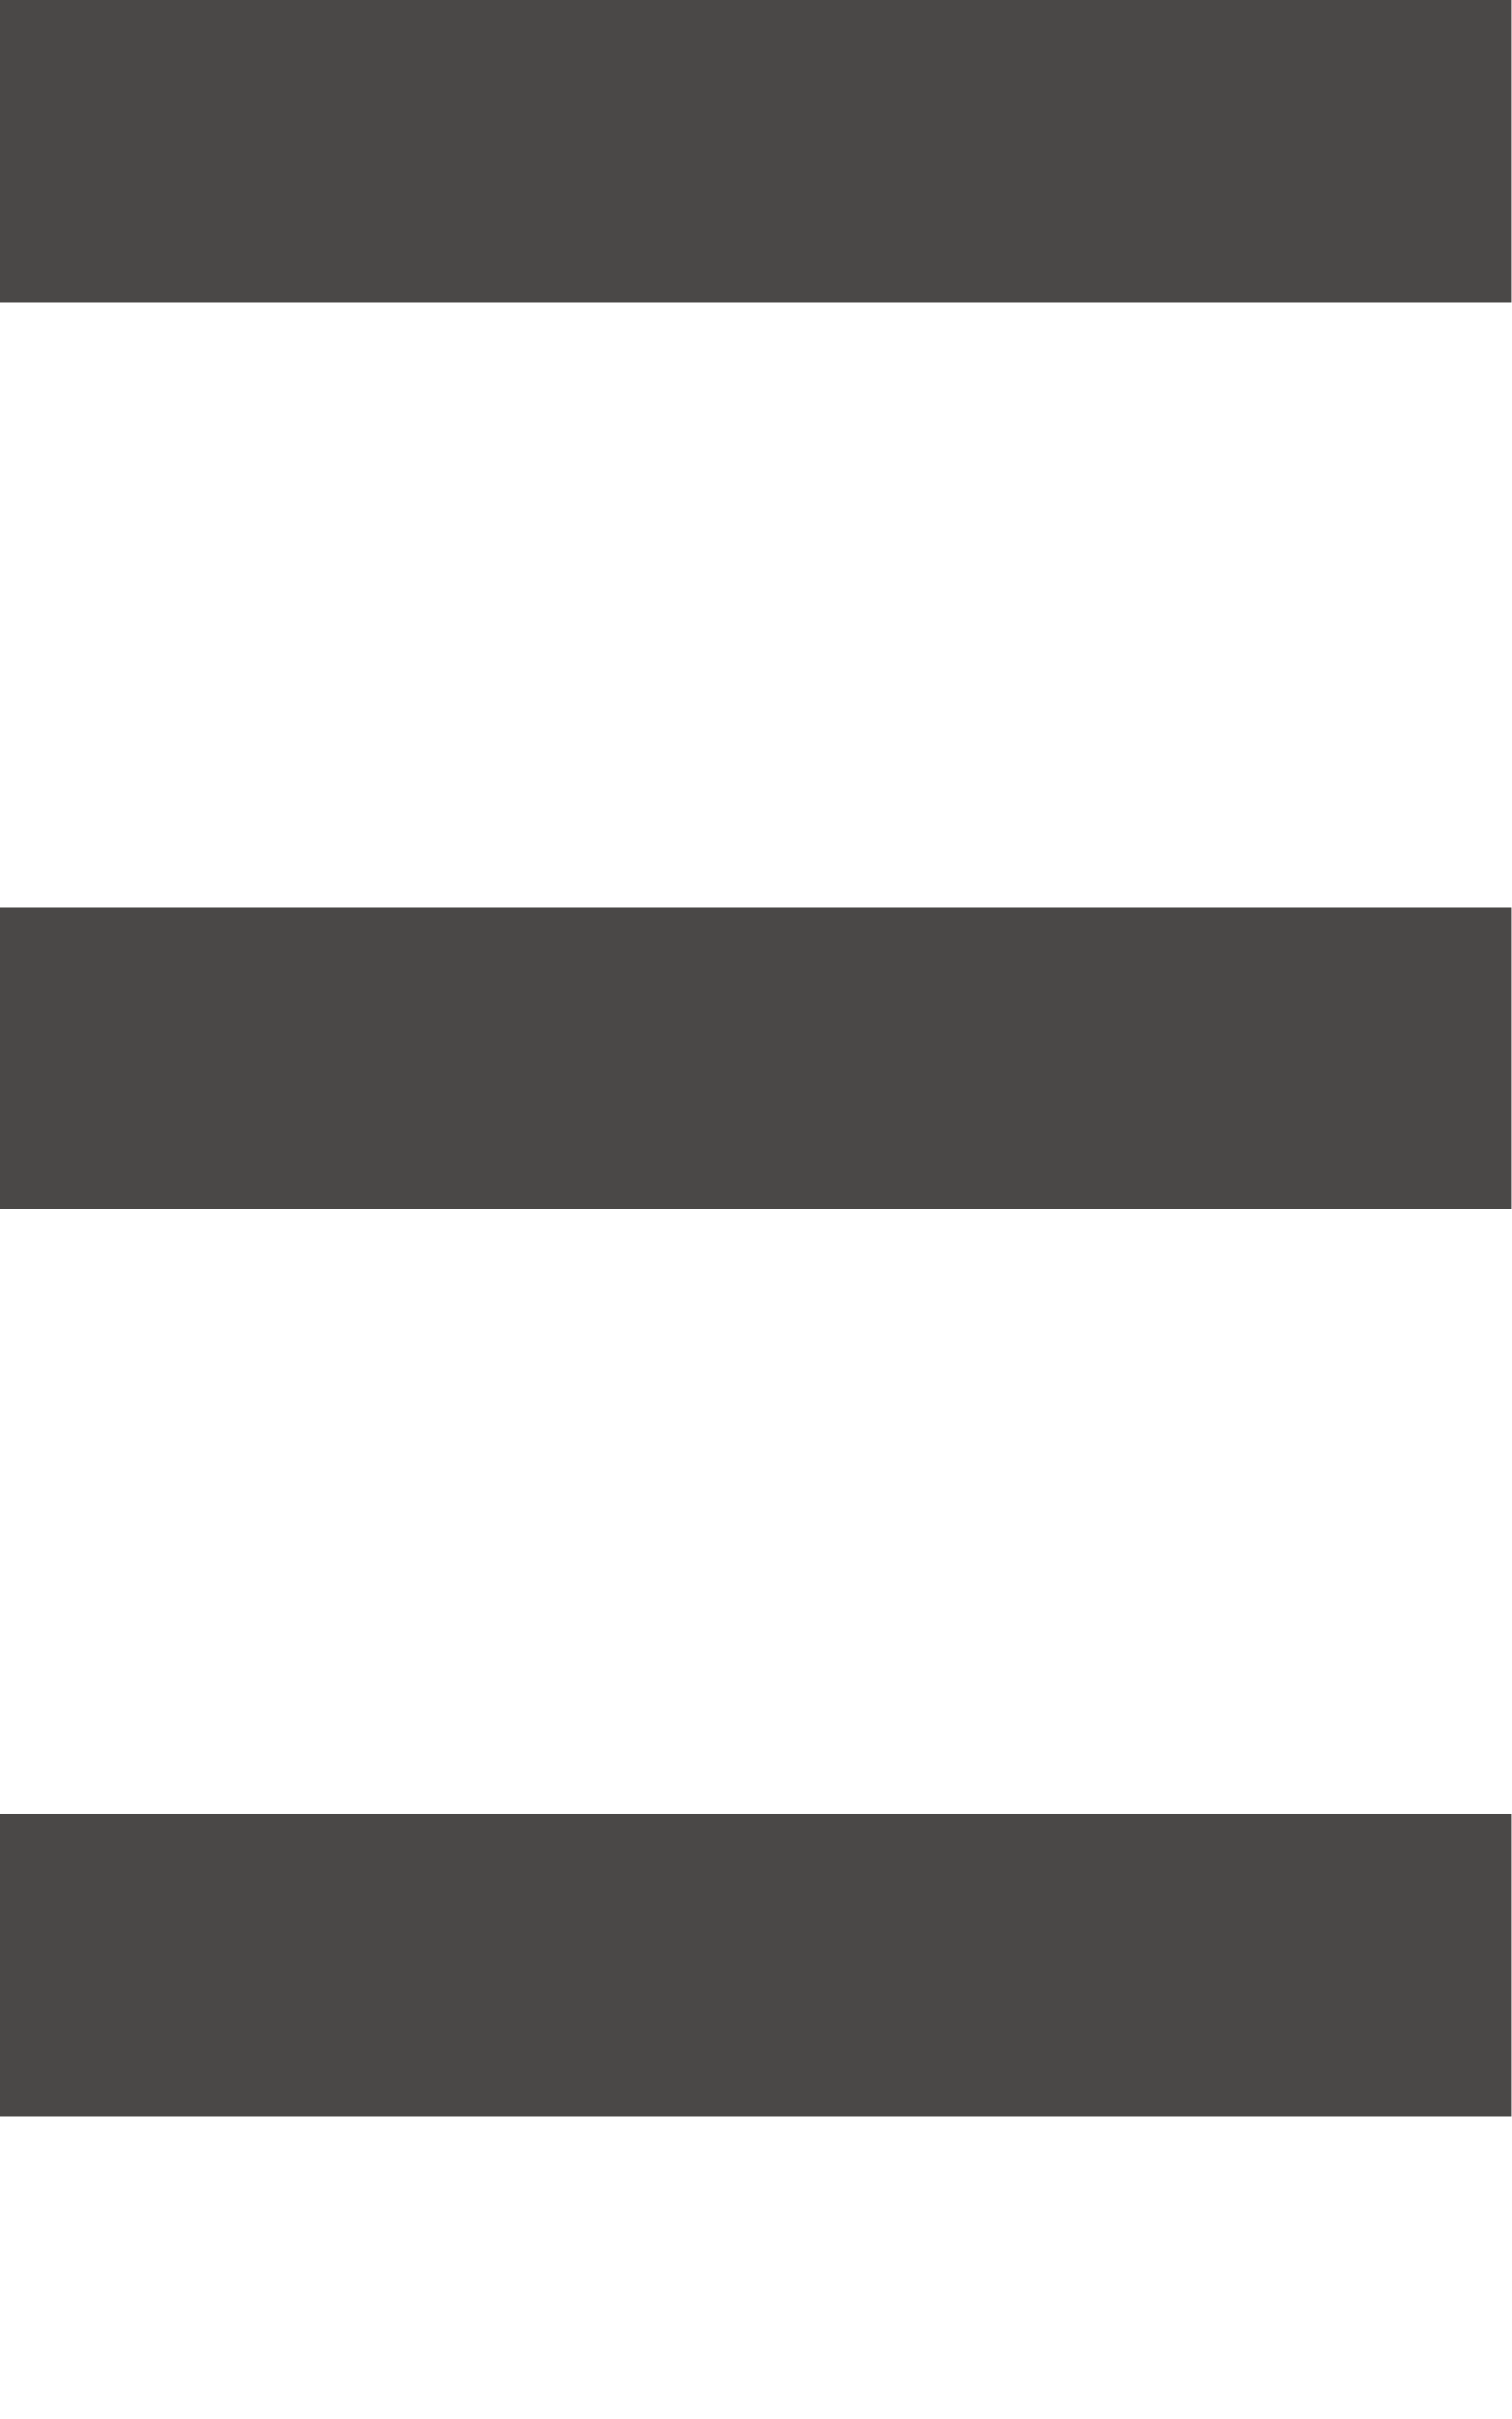
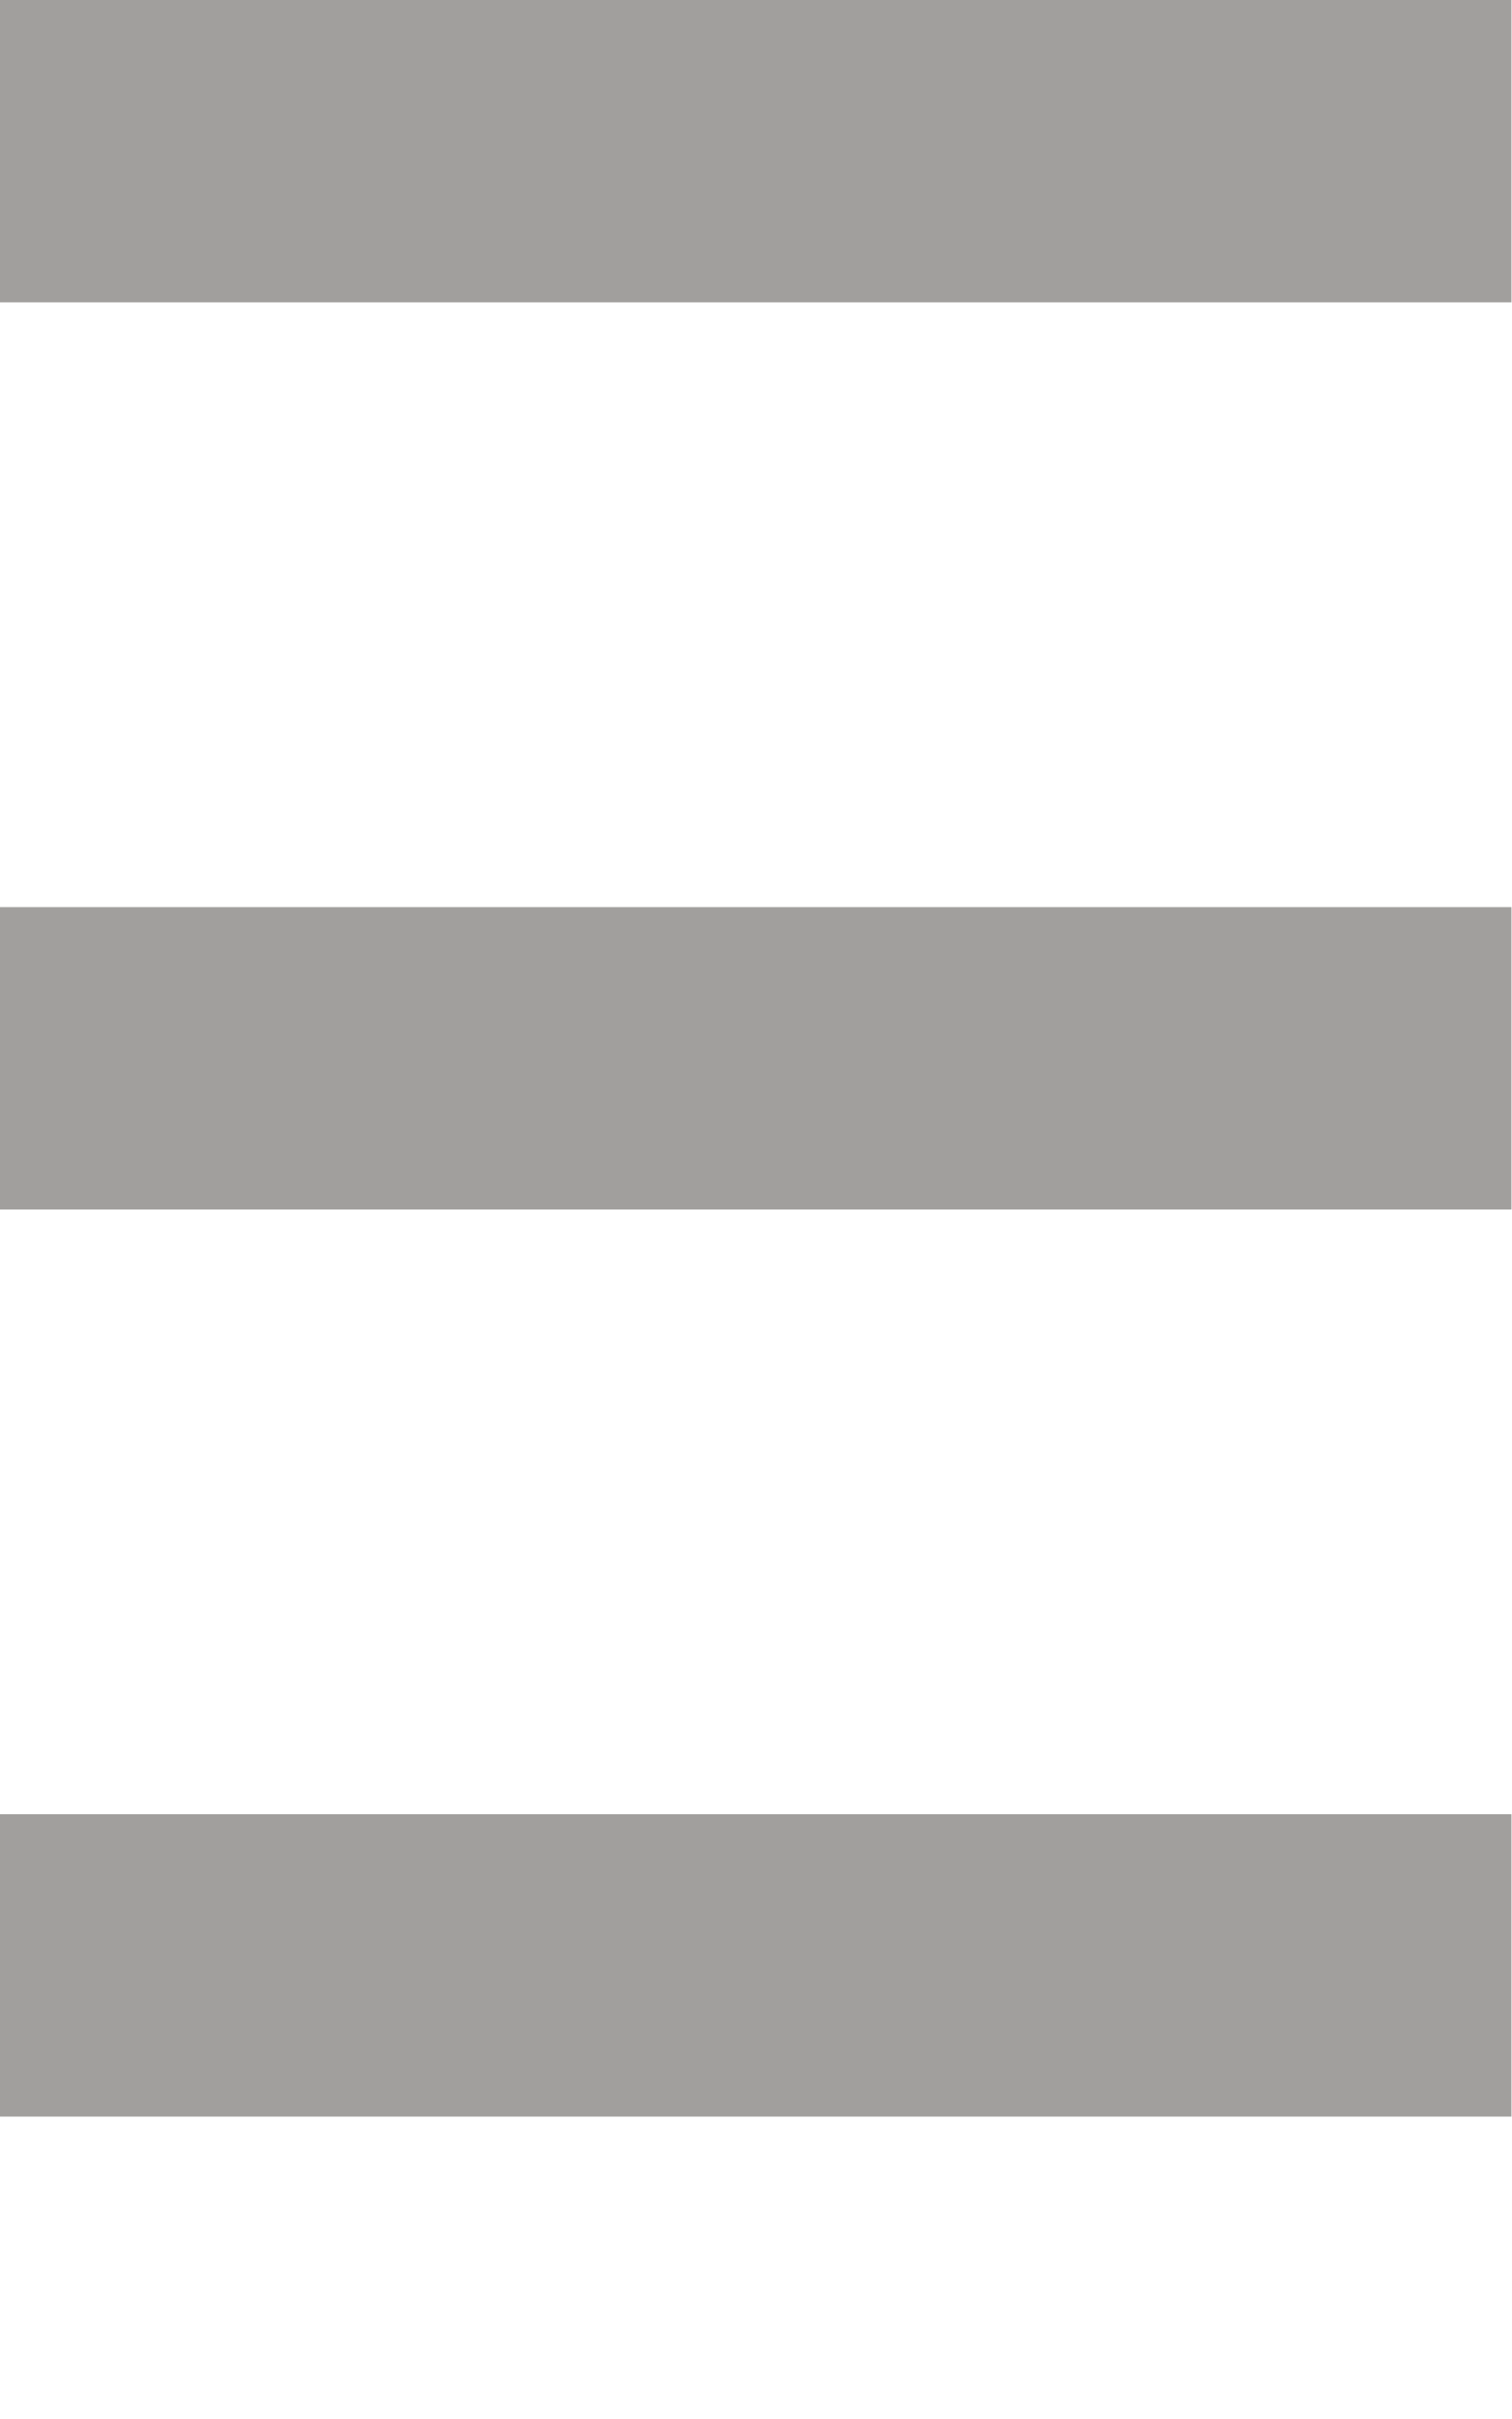
<svg xmlns="http://www.w3.org/2000/svg" width="5" height="8" id="svg5263" version="1.1">
  <defs id="defs5265" />
  <g id="layer1" transform="translate(-0.9872,-1045.362)">
-     <path style="fill:none;stroke:#4a4847;stroke-width:1px;stroke-linecap:butt;stroke-linejoin:miter;stroke-opacity:1" d="m 5.987,1045.862 -5,0" id="path5781" />
-     <path style="fill:none;stroke:#4a4847;stroke-width:1px;stroke-linecap:butt;stroke-linejoin:miter;stroke-opacity:1" d="m 5.987,1048.862 -5,0" id="path5781-3" />
-     <path style="fill:none;stroke:#4a4847;stroke-width:1px;stroke-linecap:butt;stroke-linejoin:miter;stroke-opacity:1" d="m 5.987,1051.862 -5,0" id="path5781-38" />
+     <path style="fill:none;stroke:#a19f9d;stroke-width:1px;stroke-linecap:butt;stroke-linejoin:miter;stroke-opacity:1" d="m 5.987,1045.862 -5,0" id="path5781" />
+     <path style="fill:none;stroke:#a19f9d;stroke-width:1px;stroke-linecap:butt;stroke-linejoin:miter;stroke-opacity:1" d="m 5.987,1048.862 -5,0" id="path5781-3" />
+     <path style="fill:none;stroke:#a19f9d;stroke-width:1px;stroke-linecap:butt;stroke-linejoin:miter;stroke-opacity:1" d="m 5.987,1051.862 -5,0" id="path5781-38" />
  </g>
</svg>
